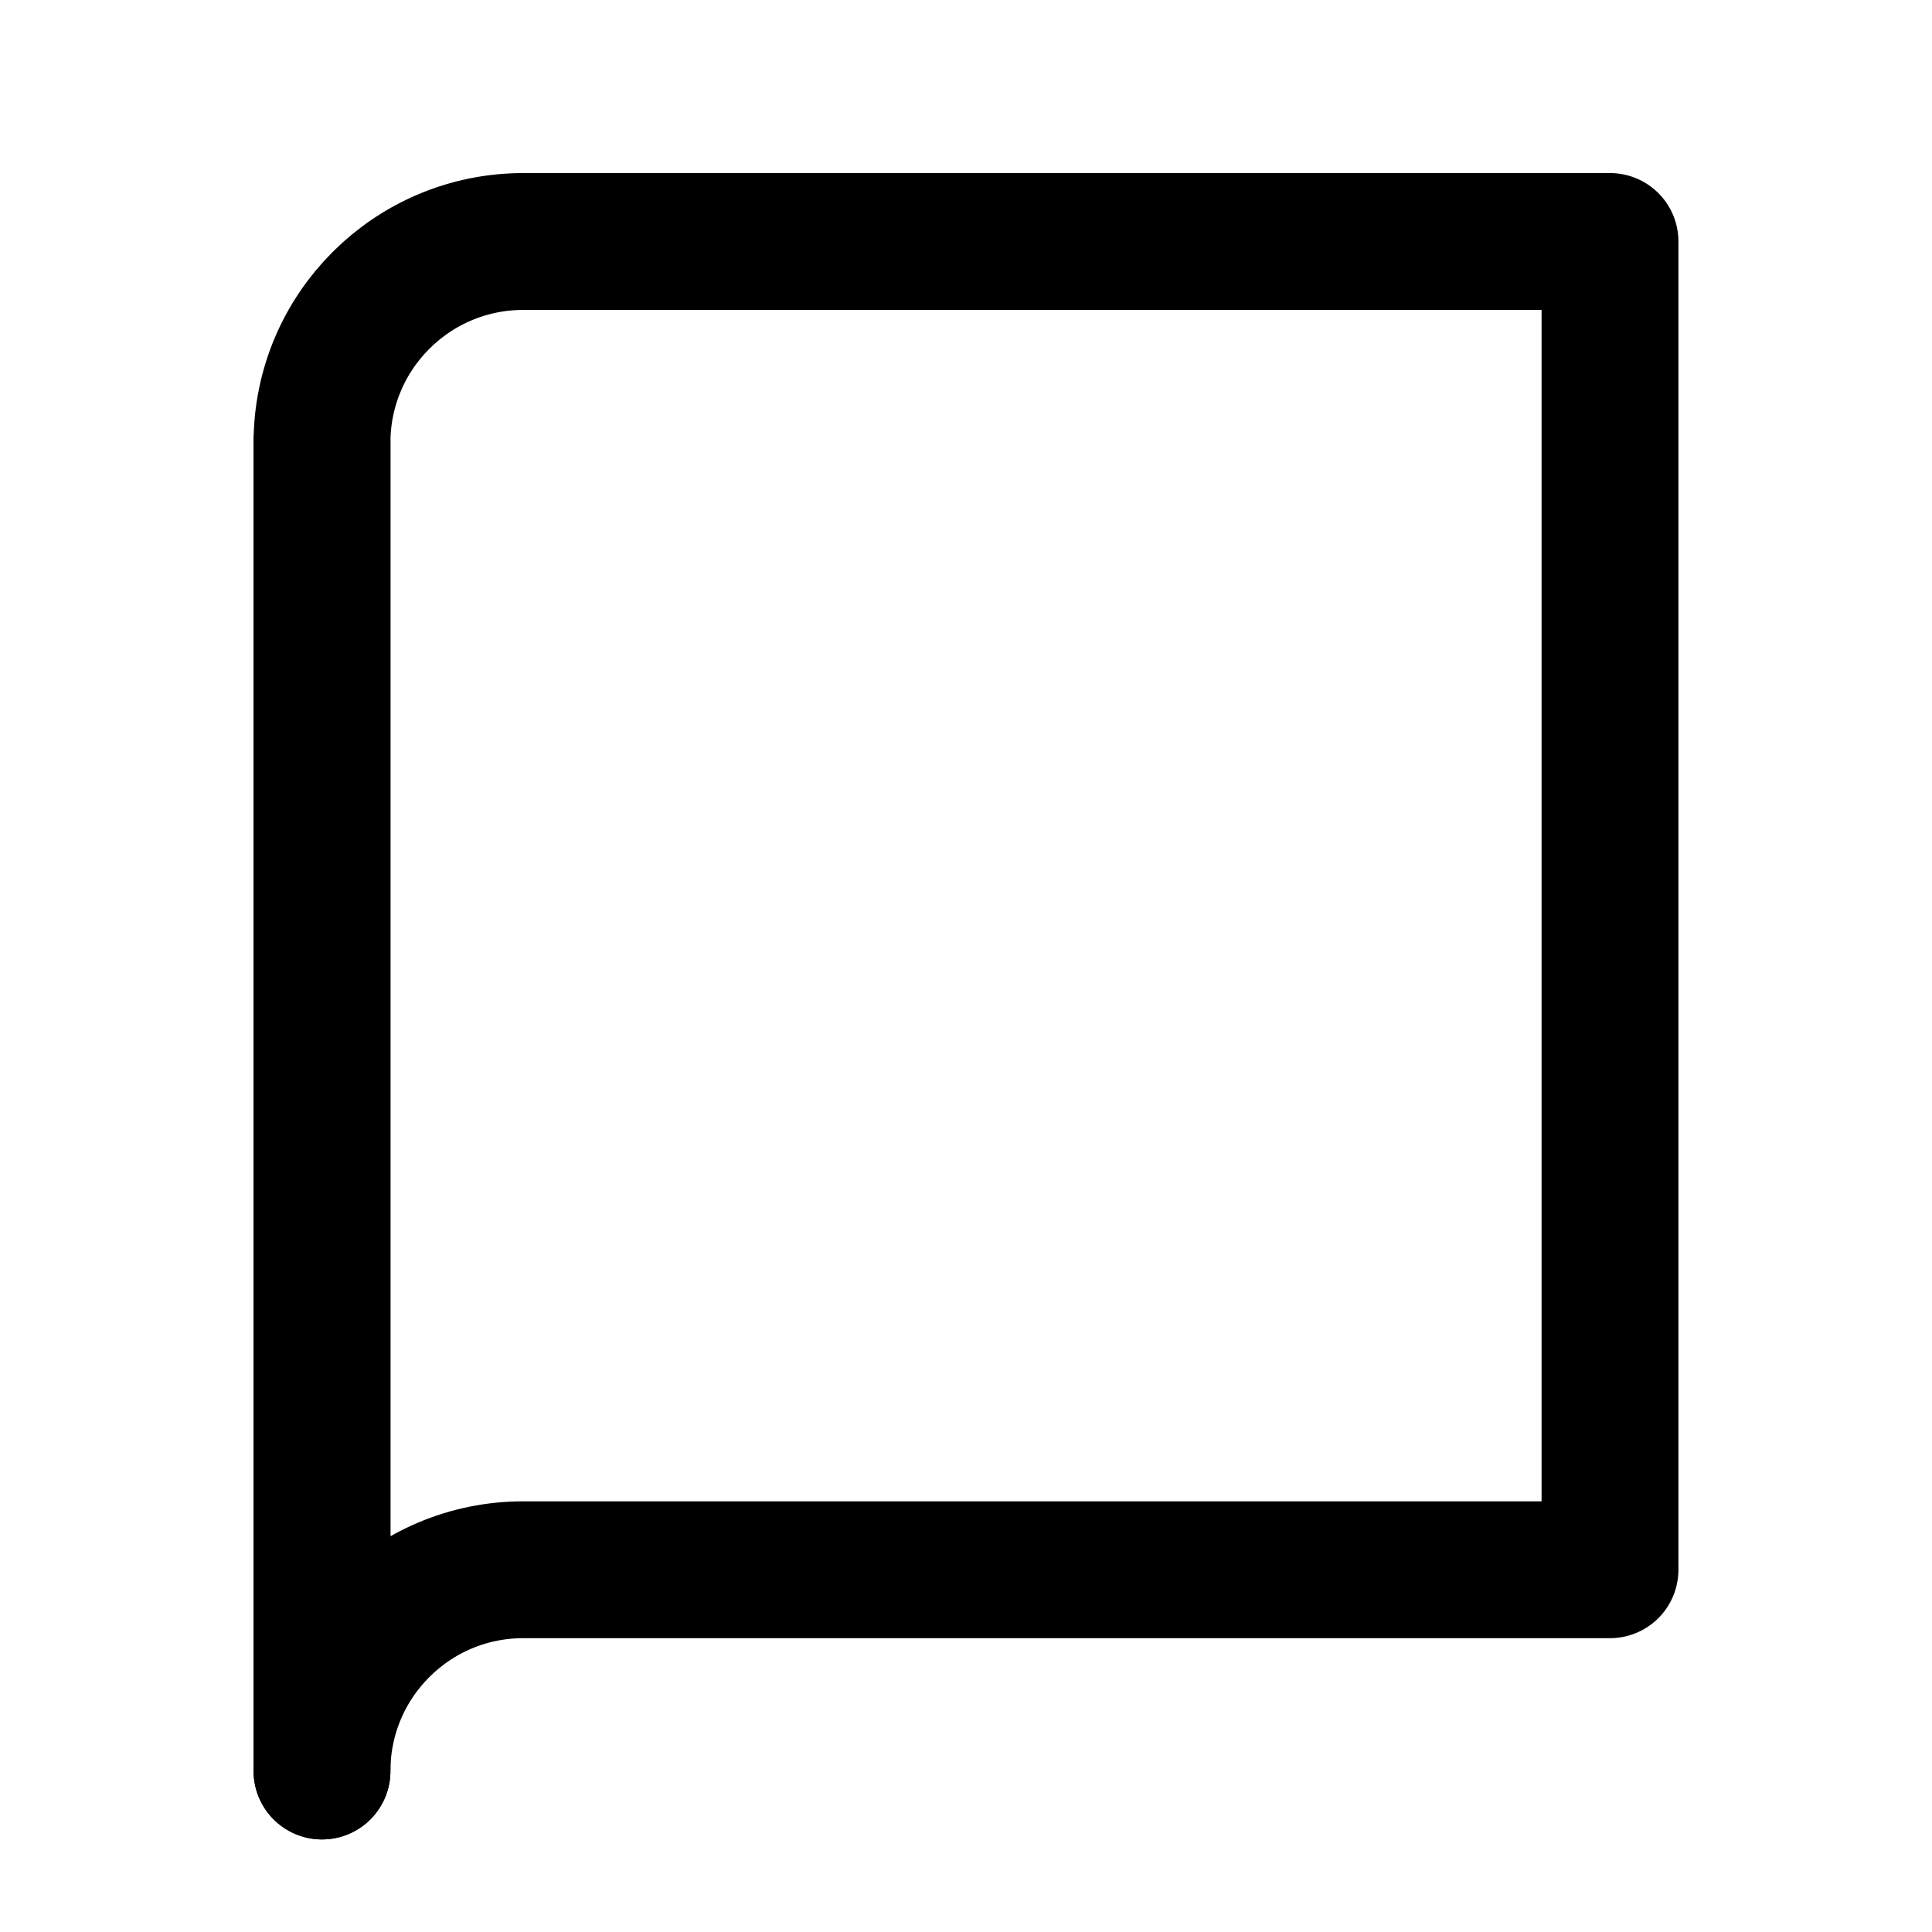
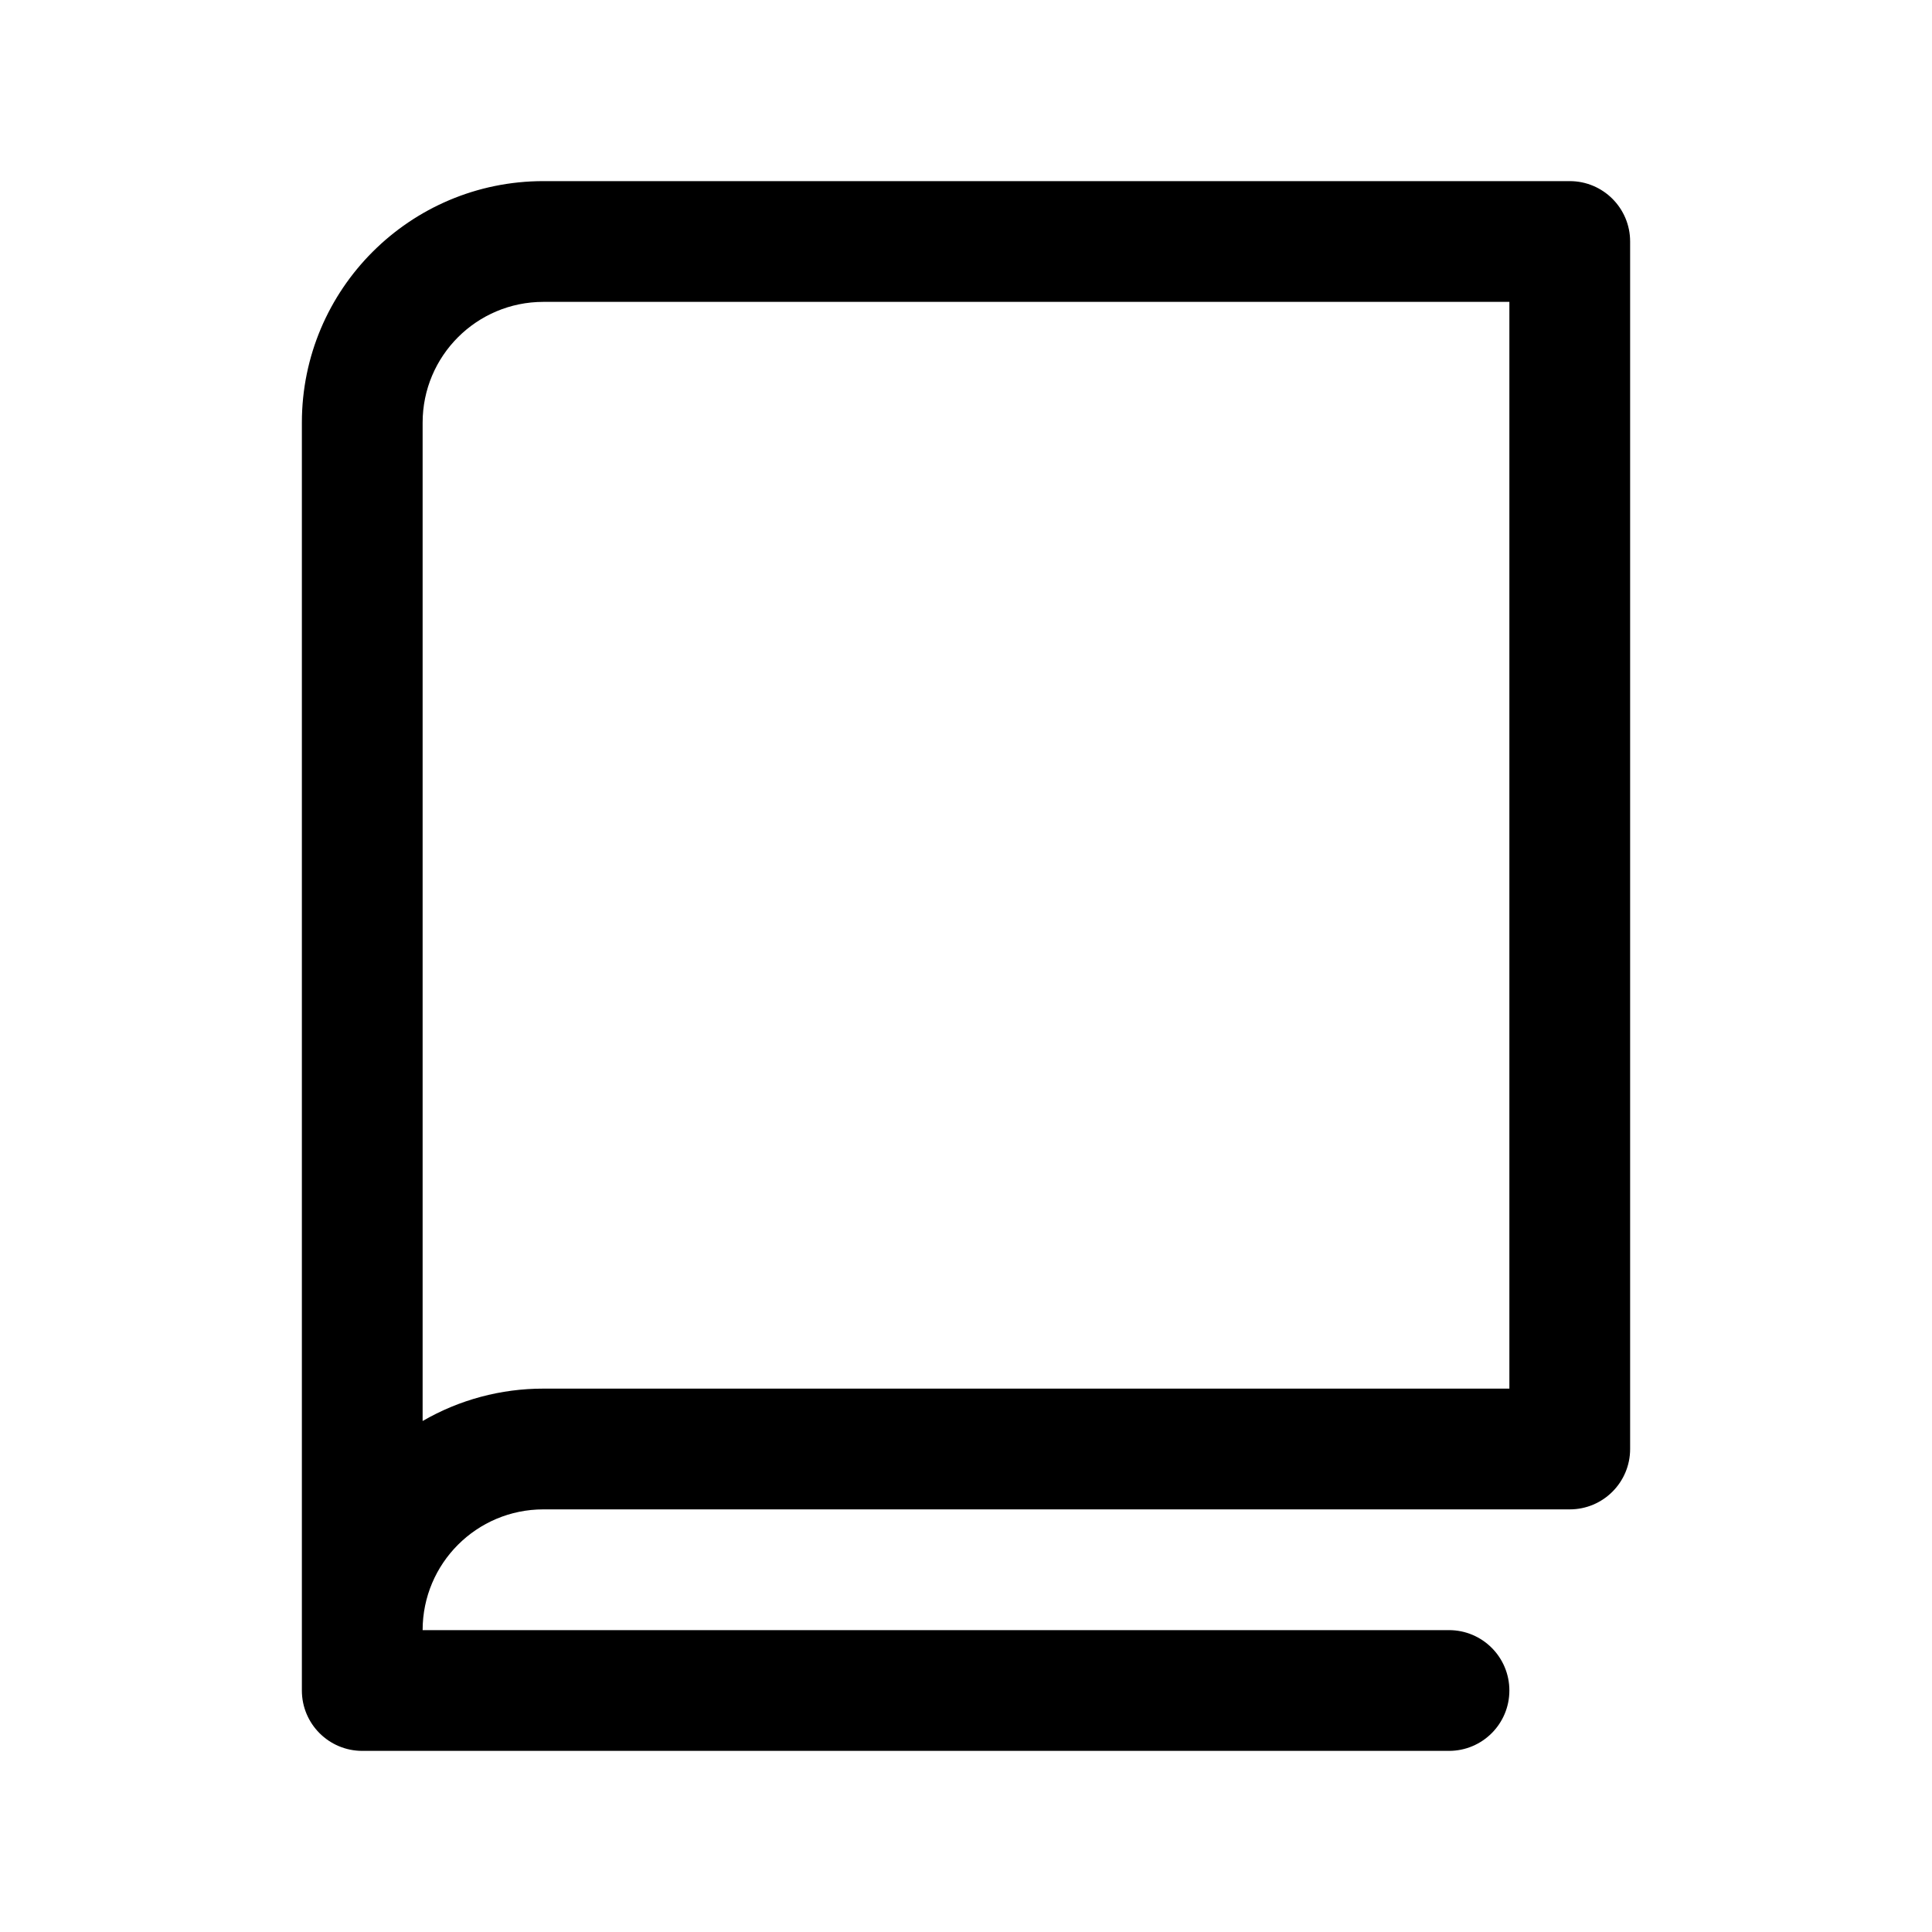
- <svg xmlns="http://www.w3.org/2000/svg" width="24" height="24" viewBox="0 0 24 24" fill="none" stroke="#000000" stroke-width="1.7" stroke-linecap="round" stroke-linejoin="round">
-   <path d="M4 5.5A2.5 2.5 0 0 1 6.5 3H20v16.5H6.5A2.5 2.5 0 0 0 4 22Z" />
-   <path d="M4 5.5V22" />
+ <svg xmlns="http://www.w3.org/2000/svg" width="24" height="24" viewBox="0 0 256 256" fill="#000000">
+   <path d="M208,24H72A32,32,0,0,0,40,56V224a8,8,0,0,0,8,8H192a8,8,0,0,0,0-16H56a16,16,0,0,1,16-16H208a8,8,0,0,0,8-8V32A8,8,0,0,0,208,24Zm-8,160H72a31.82,31.82,0,0,0-16,4.29V56A16,16,0,0,1,72,40H200Z" />
</svg>
